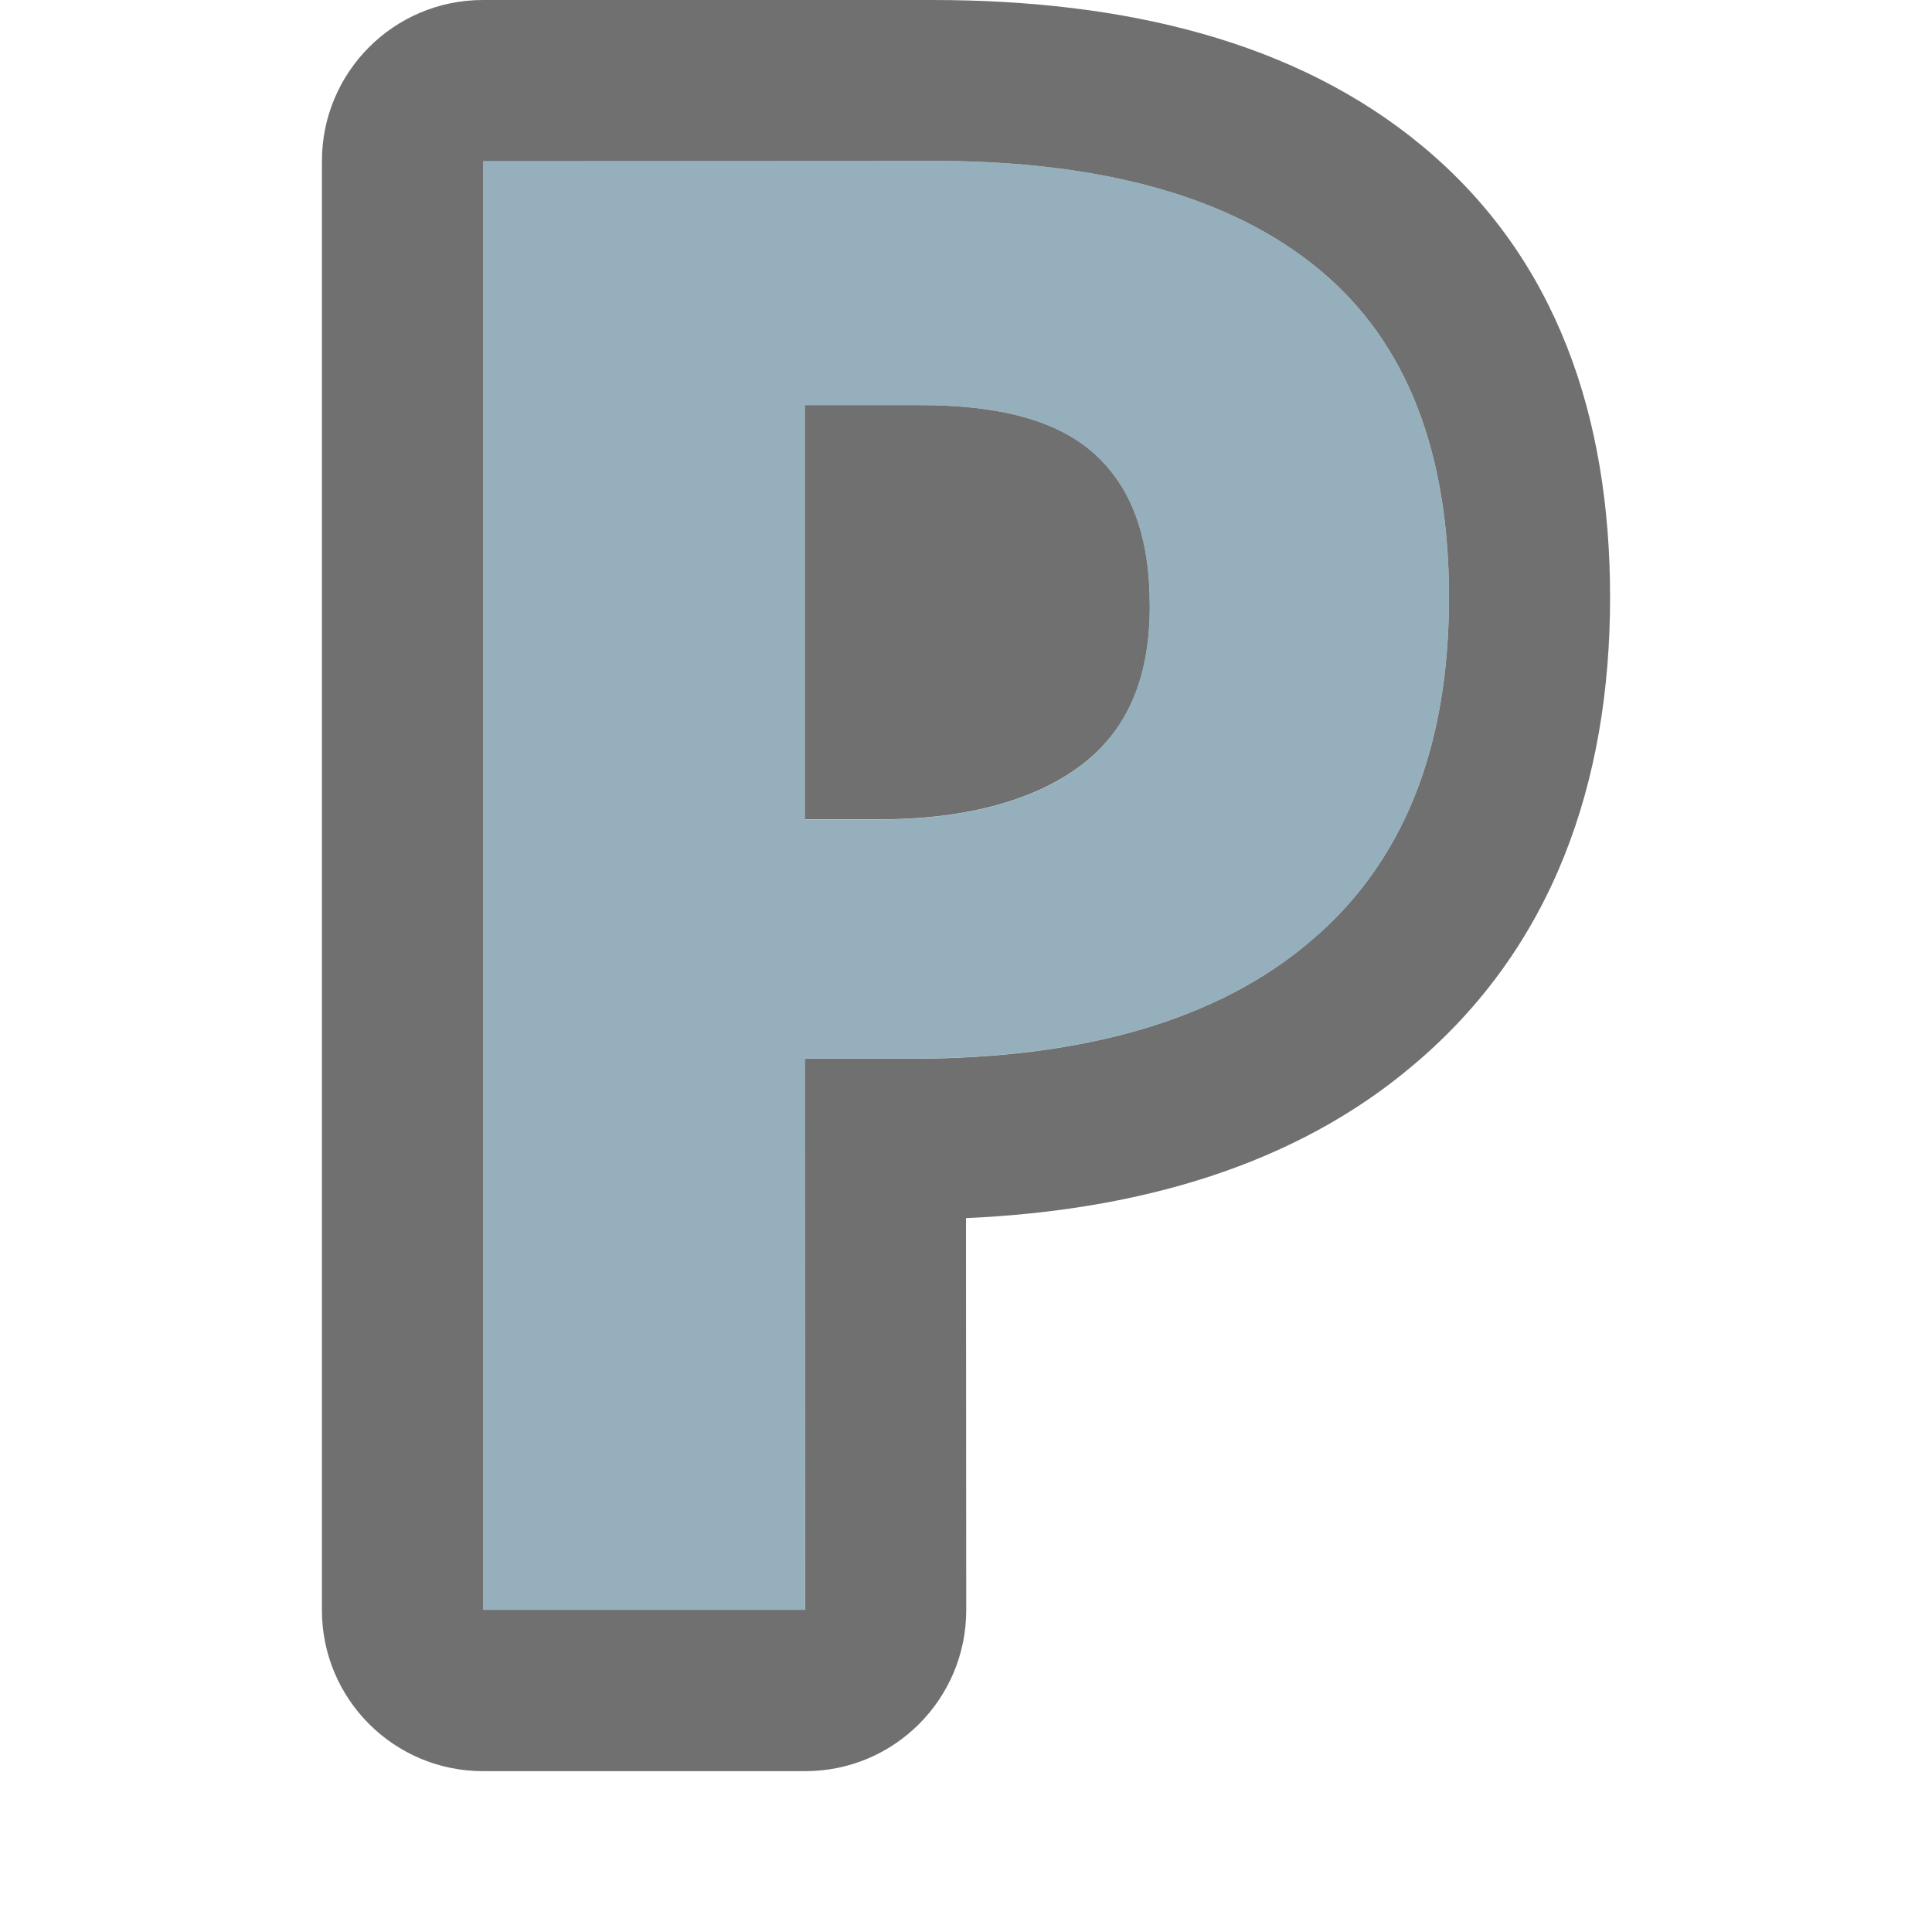
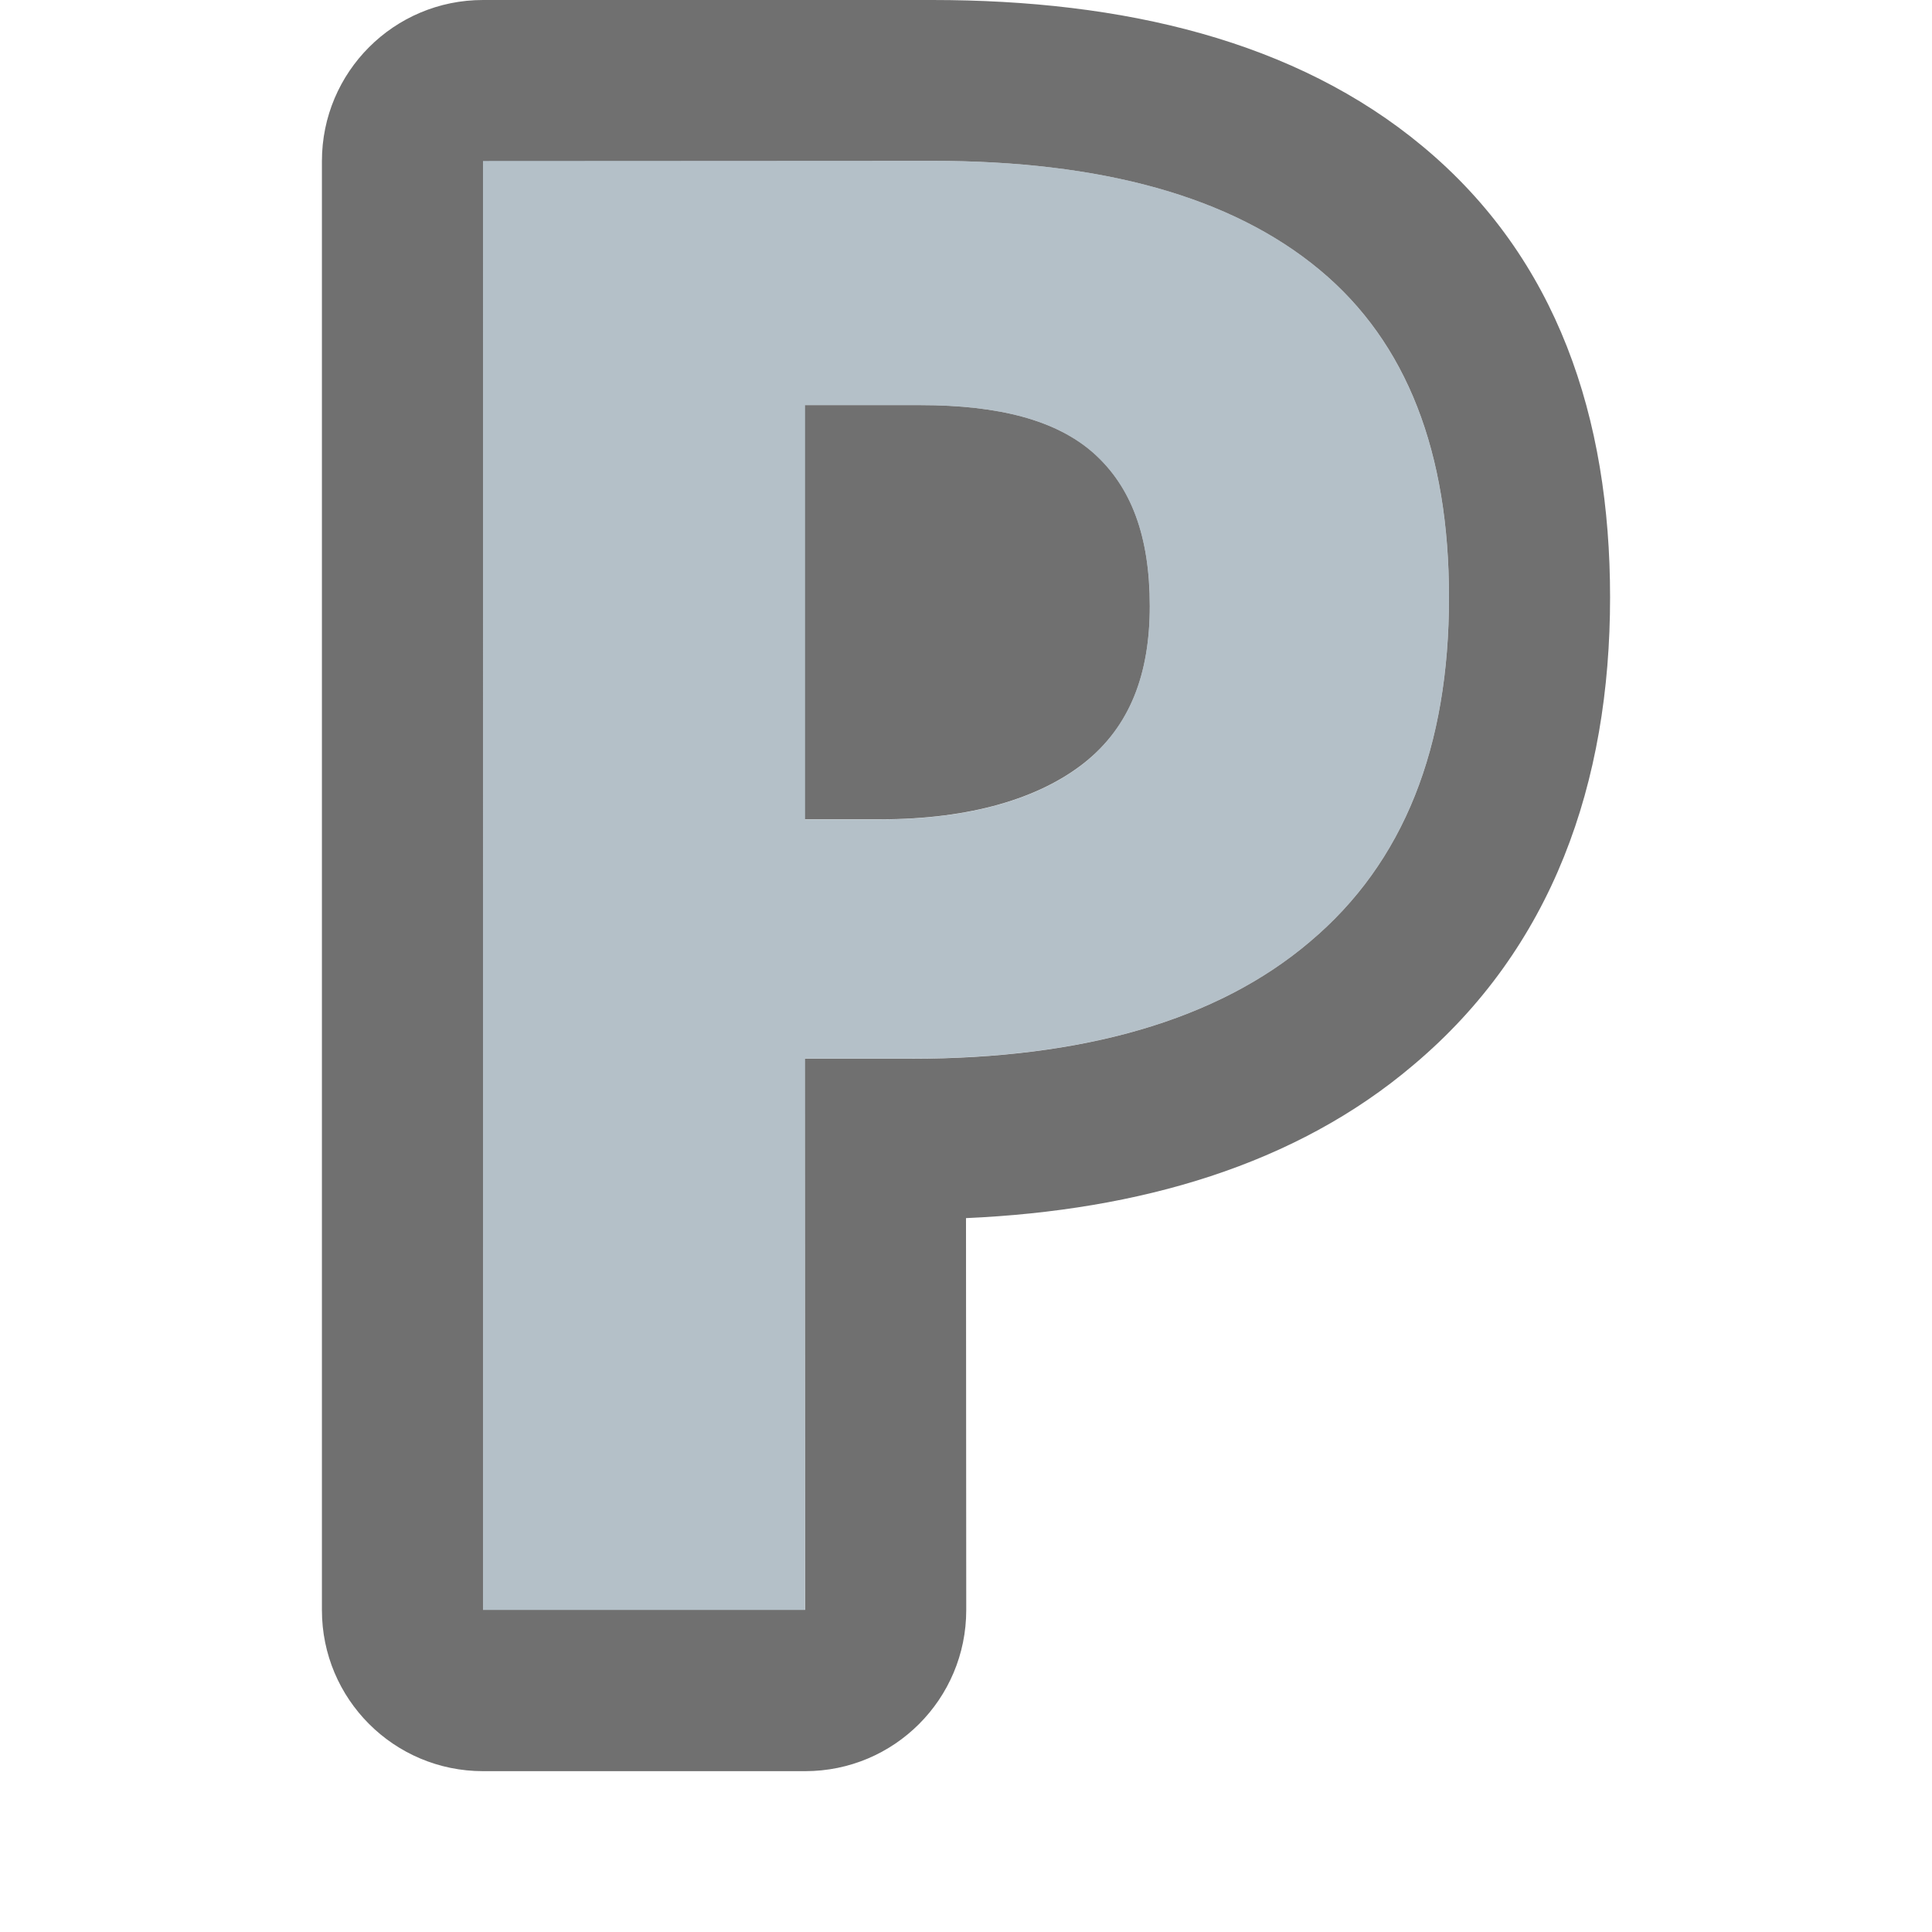
<svg xmlns="http://www.w3.org/2000/svg" version="1.1" viewBox="0 0 16 16" width="12" height="12">
  <path d="m4 0c-0.737-3.6174e-4 -1.334 0.597-1.334 1.334v12c-3.617e-4 0.737 0.597 1.334 1.334 1.334h2.668c0.737 3.61e-4 1.334-0.597 1.334-1.334l-0.002-3.246c1.437-0.064 2.729-0.439 3.705-1.268 1.153-0.97 1.629-2.337 1.629-3.873 0-1.486-0.436-2.807-1.551-3.734-1.055-0.879-2.484-1.213-4.062-1.213h-3.721zm3.721 1.332c1.399 1e-7 2.477 0.294 3.209 0.904 0.724 0.602 1.07 1.514 1.07 2.711 0 1.236-0.37 2.194-1.152 2.852-0.765 0.65-1.877 0.969-3.301 0.969h-0.881l0.002 4.564h-2.668v-11.998l3.721-0.002zm-1.055 2.023v3.43h0.625c0.749 0 1.317-0.174 1.688-0.467 0.379-0.301 0.543-0.736 0.543-1.299 0-0.579-0.154-0.99-0.467-1.268-0.305-0.269-0.775-0.396-1.434-0.396h-0.955z" fill="#111" opacity=".6" />
-   <path d="m4 13.333h2.667l-1.998e-4 -4.566h0.88c1.424 0 2.536-0.318 3.301-0.968 0.782-0.658 1.152-1.616 1.152-2.852 0-1.197-0.346-2.109-1.071-2.712-0.732-0.61-1.81-0.903-3.209-0.903l-3.72 2e-4zm2.667-9.978h0.955c0.658 0 1.128 0.127 1.432 0.396 0.313 0.277 0.468 0.689 0.468 1.268 0 0.563-0.165 0.998-0.543 1.3-0.37 0.293-0.938 0.467-1.687 0.467h-0.625z" fill="#4e7c90" opacity=".6" />
+   <path d="m4 13.333h2.667l-1.998e-4 -4.566h0.88c1.424 0 2.536-0.318 3.301-0.968 0.782-0.658 1.152-1.616 1.152-2.852 0-1.197-0.346-2.109-1.071-2.712-0.732-0.61-1.81-0.903-3.209-0.903l-3.72 2e-4zm2.667-9.978h0.955c0.658 0 1.128 0.127 1.432 0.396 0.313 0.277 0.468 0.689 0.468 1.268 0 0.563-0.165 0.998-0.543 1.3-0.37 0.293-0.938 0.467-1.687 0.467h-0.625z" fill="#8296A4" opacity=".6" />
</svg>
